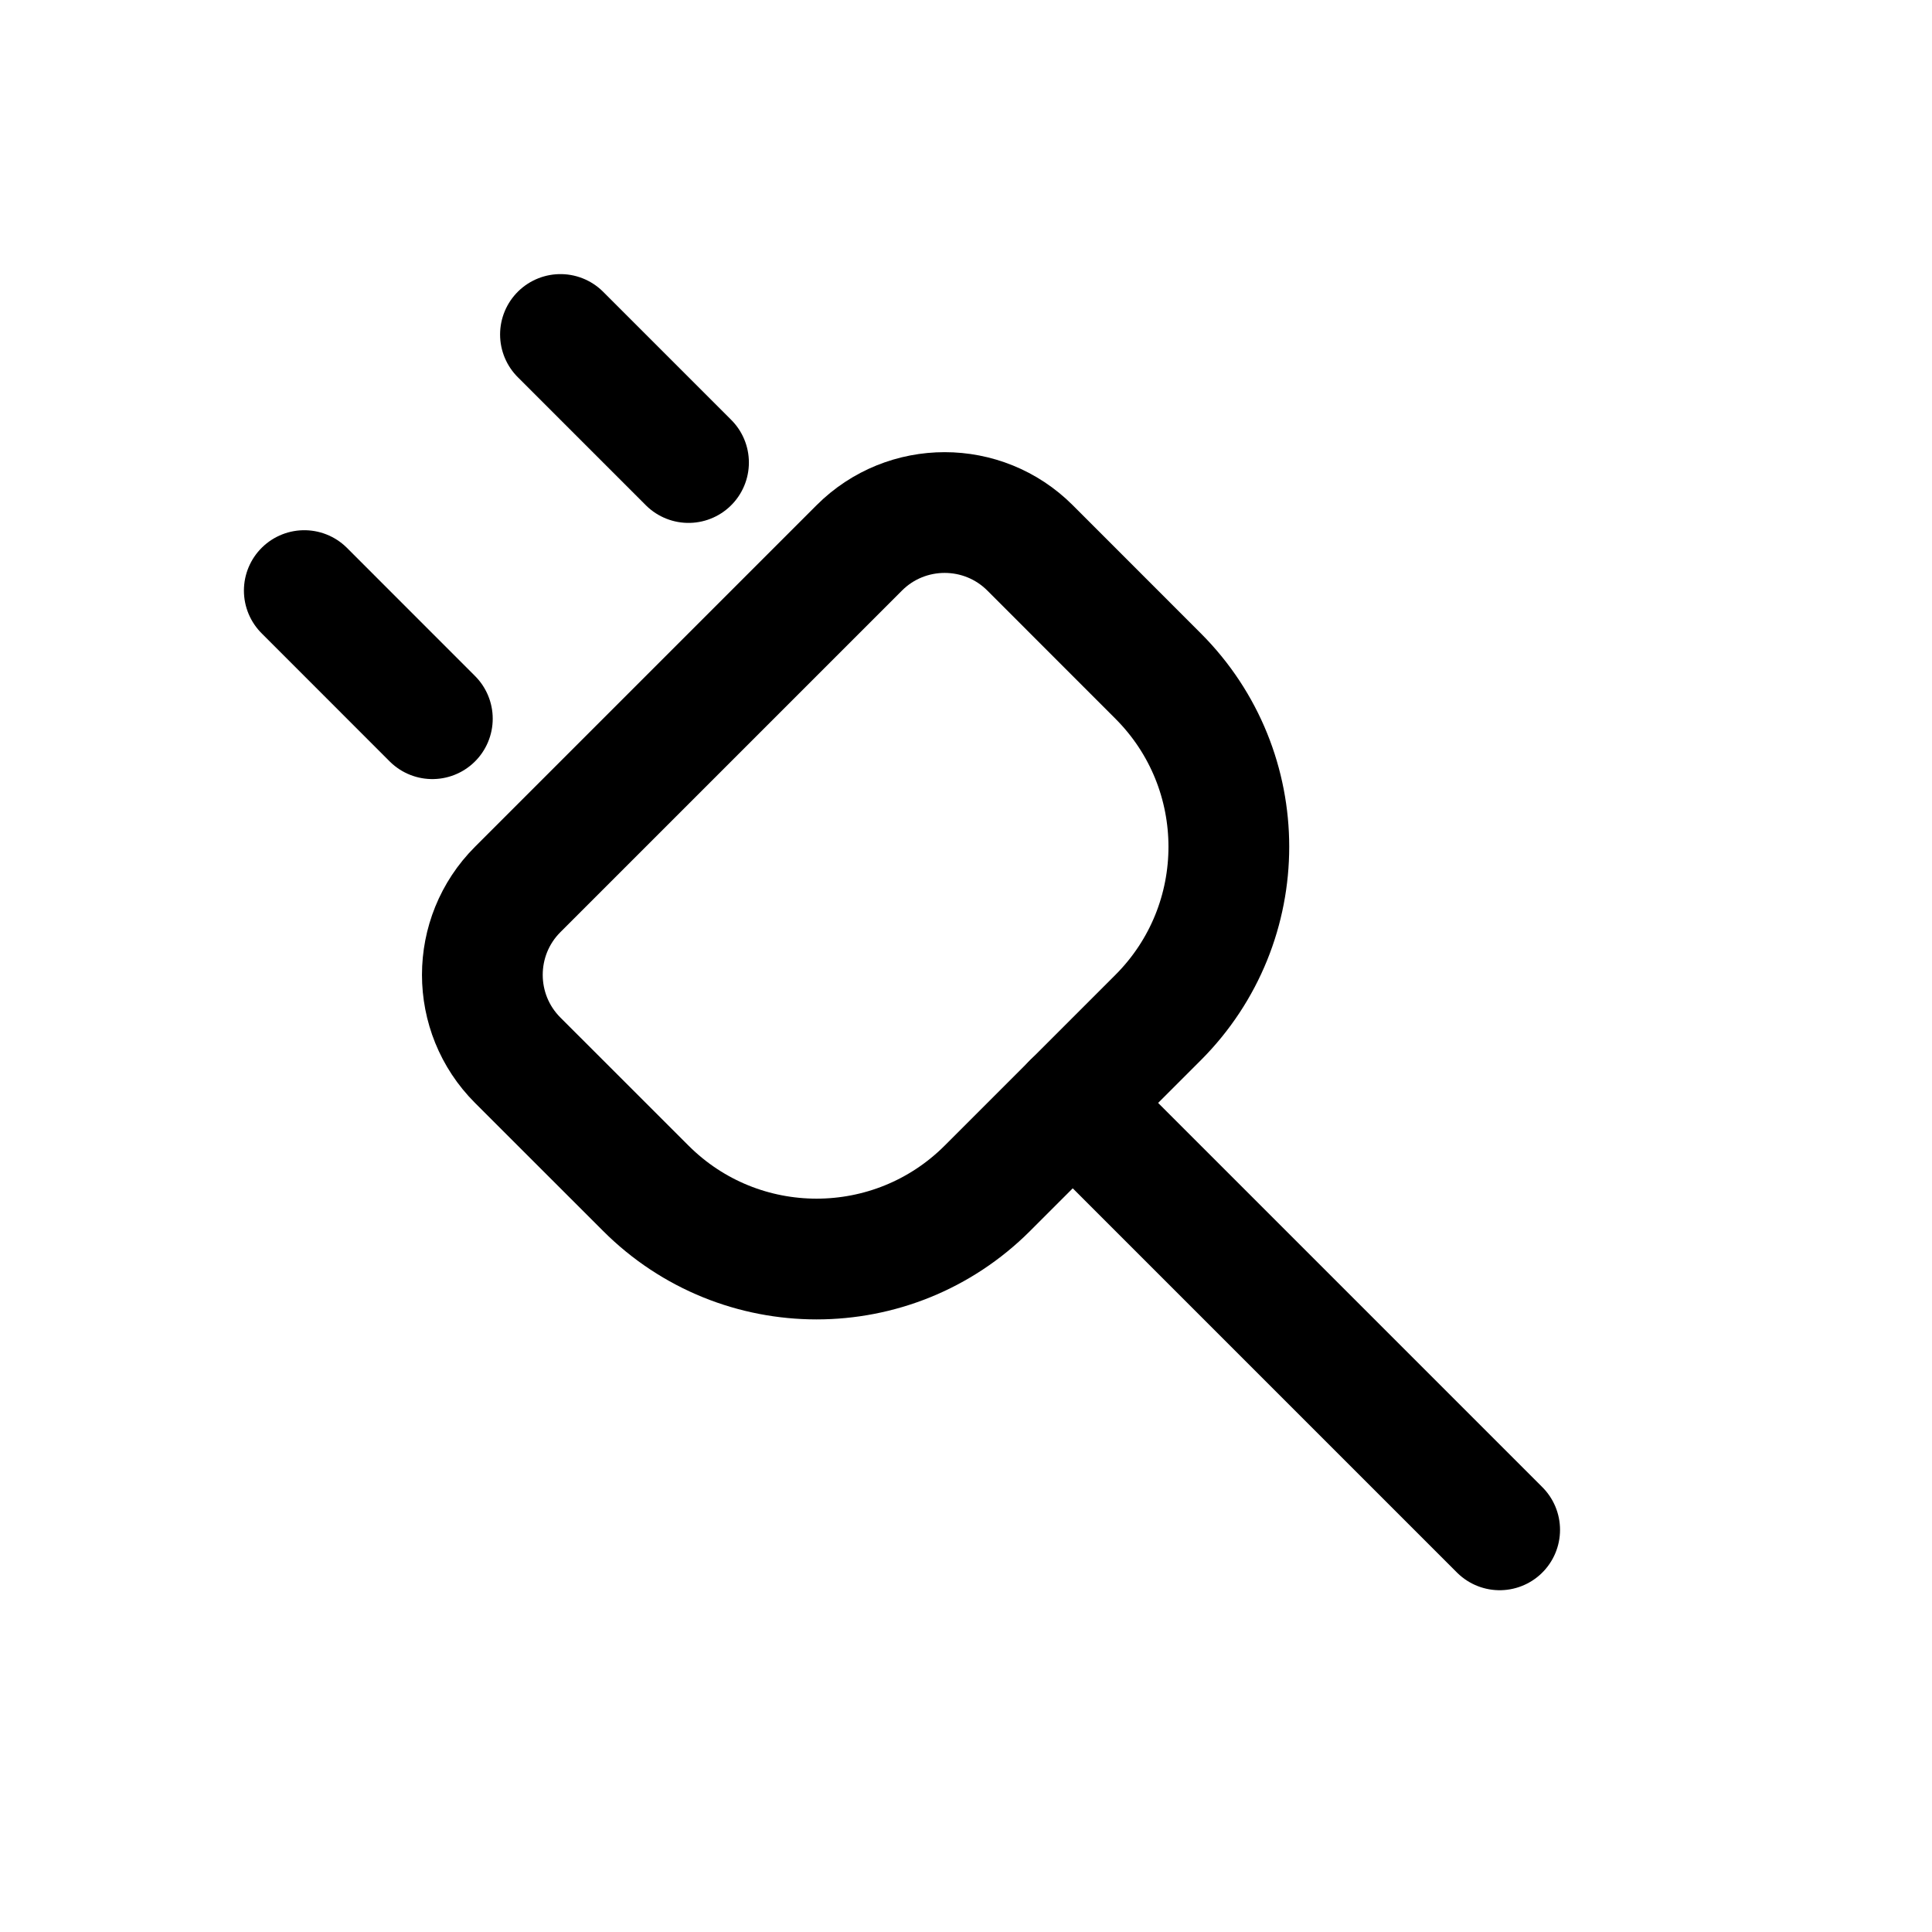
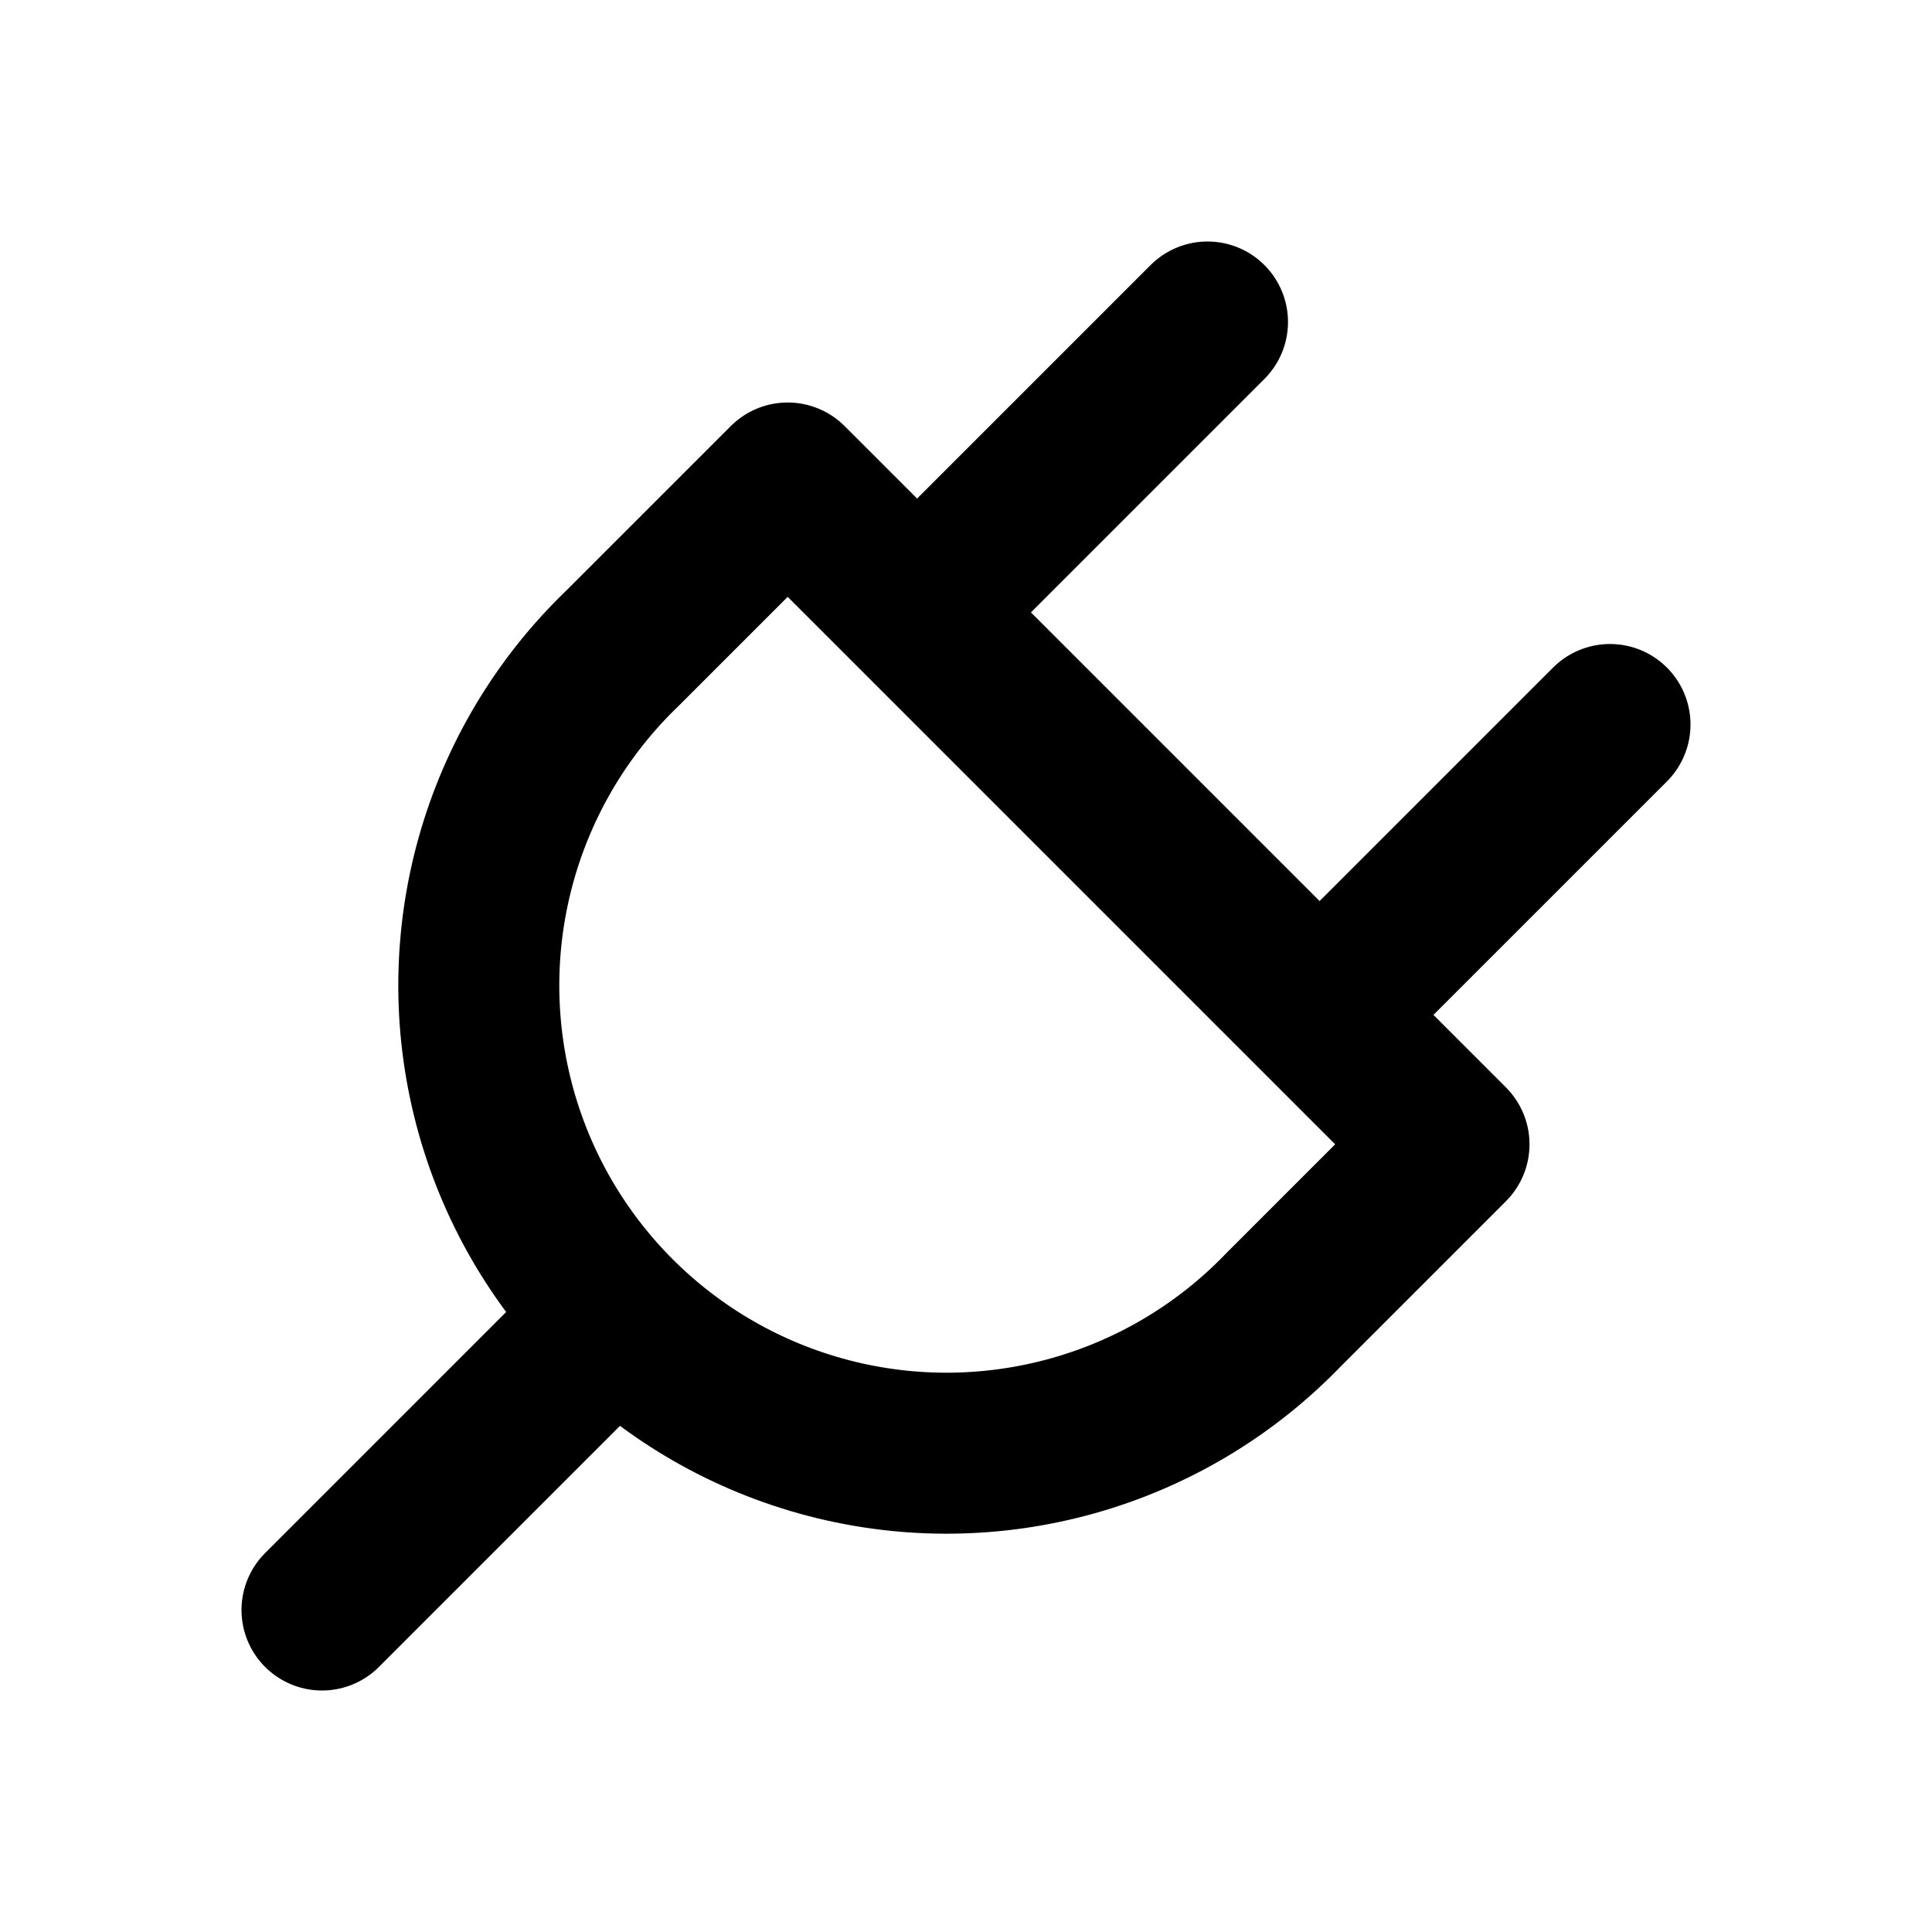
- <svg xmlns="http://www.w3.org/2000/svg" width="32" height="32" viewBox="0 0 32 32" fill="none">
-   <path d="M8.575 17.561C7.794 16.78 7.794 15.513 8.575 14.732L14.232 9.075C15.013 8.294 16.28 8.294 17.061 9.075L19.182 11.197C20.744 12.759 20.744 15.291 19.182 16.854L16.354 19.682C14.791 21.244 12.259 21.244 10.697 19.682L8.575 17.561Z" stroke="black" stroke-width="2" />
-   <path d="M11.404 7.661L9.283 5.54" stroke="black" stroke-width="2" stroke-linecap="round" stroke-linejoin="round" />
-   <path d="M7.161 11.904L5.04 9.782" stroke="black" stroke-width="2" stroke-linecap="round" stroke-linejoin="round" />
-   <path d="M17.768 18.268L24.839 25.339" stroke="black" stroke-width="2" stroke-linecap="round" stroke-linejoin="round" />
+ <svg xmlns="http://www.w3.org/2000/svg" class="icon icon-tabler icon-tabler-plug" width="24" height="24" viewBox="0 0 24 24" stroke-width="2" stroke="currentColor" fill="none" stroke-linecap="round" stroke-linejoin="round">
+   <path stroke="none" d="M0 0h24v24H0z" fill="none" />
+   <path d="M9.785 6l8.215 8.215l-2.054 2.054a5.81 5.81 0 1 1 -8.215 -8.215l2.054 -2.054z" />
+   <path d="M4 20l3.5 -3.5" />
+   <path d="M15 4l-3.5 3.5" />
+   <path d="M20 9l-3.5 3.5" />
</svg>
